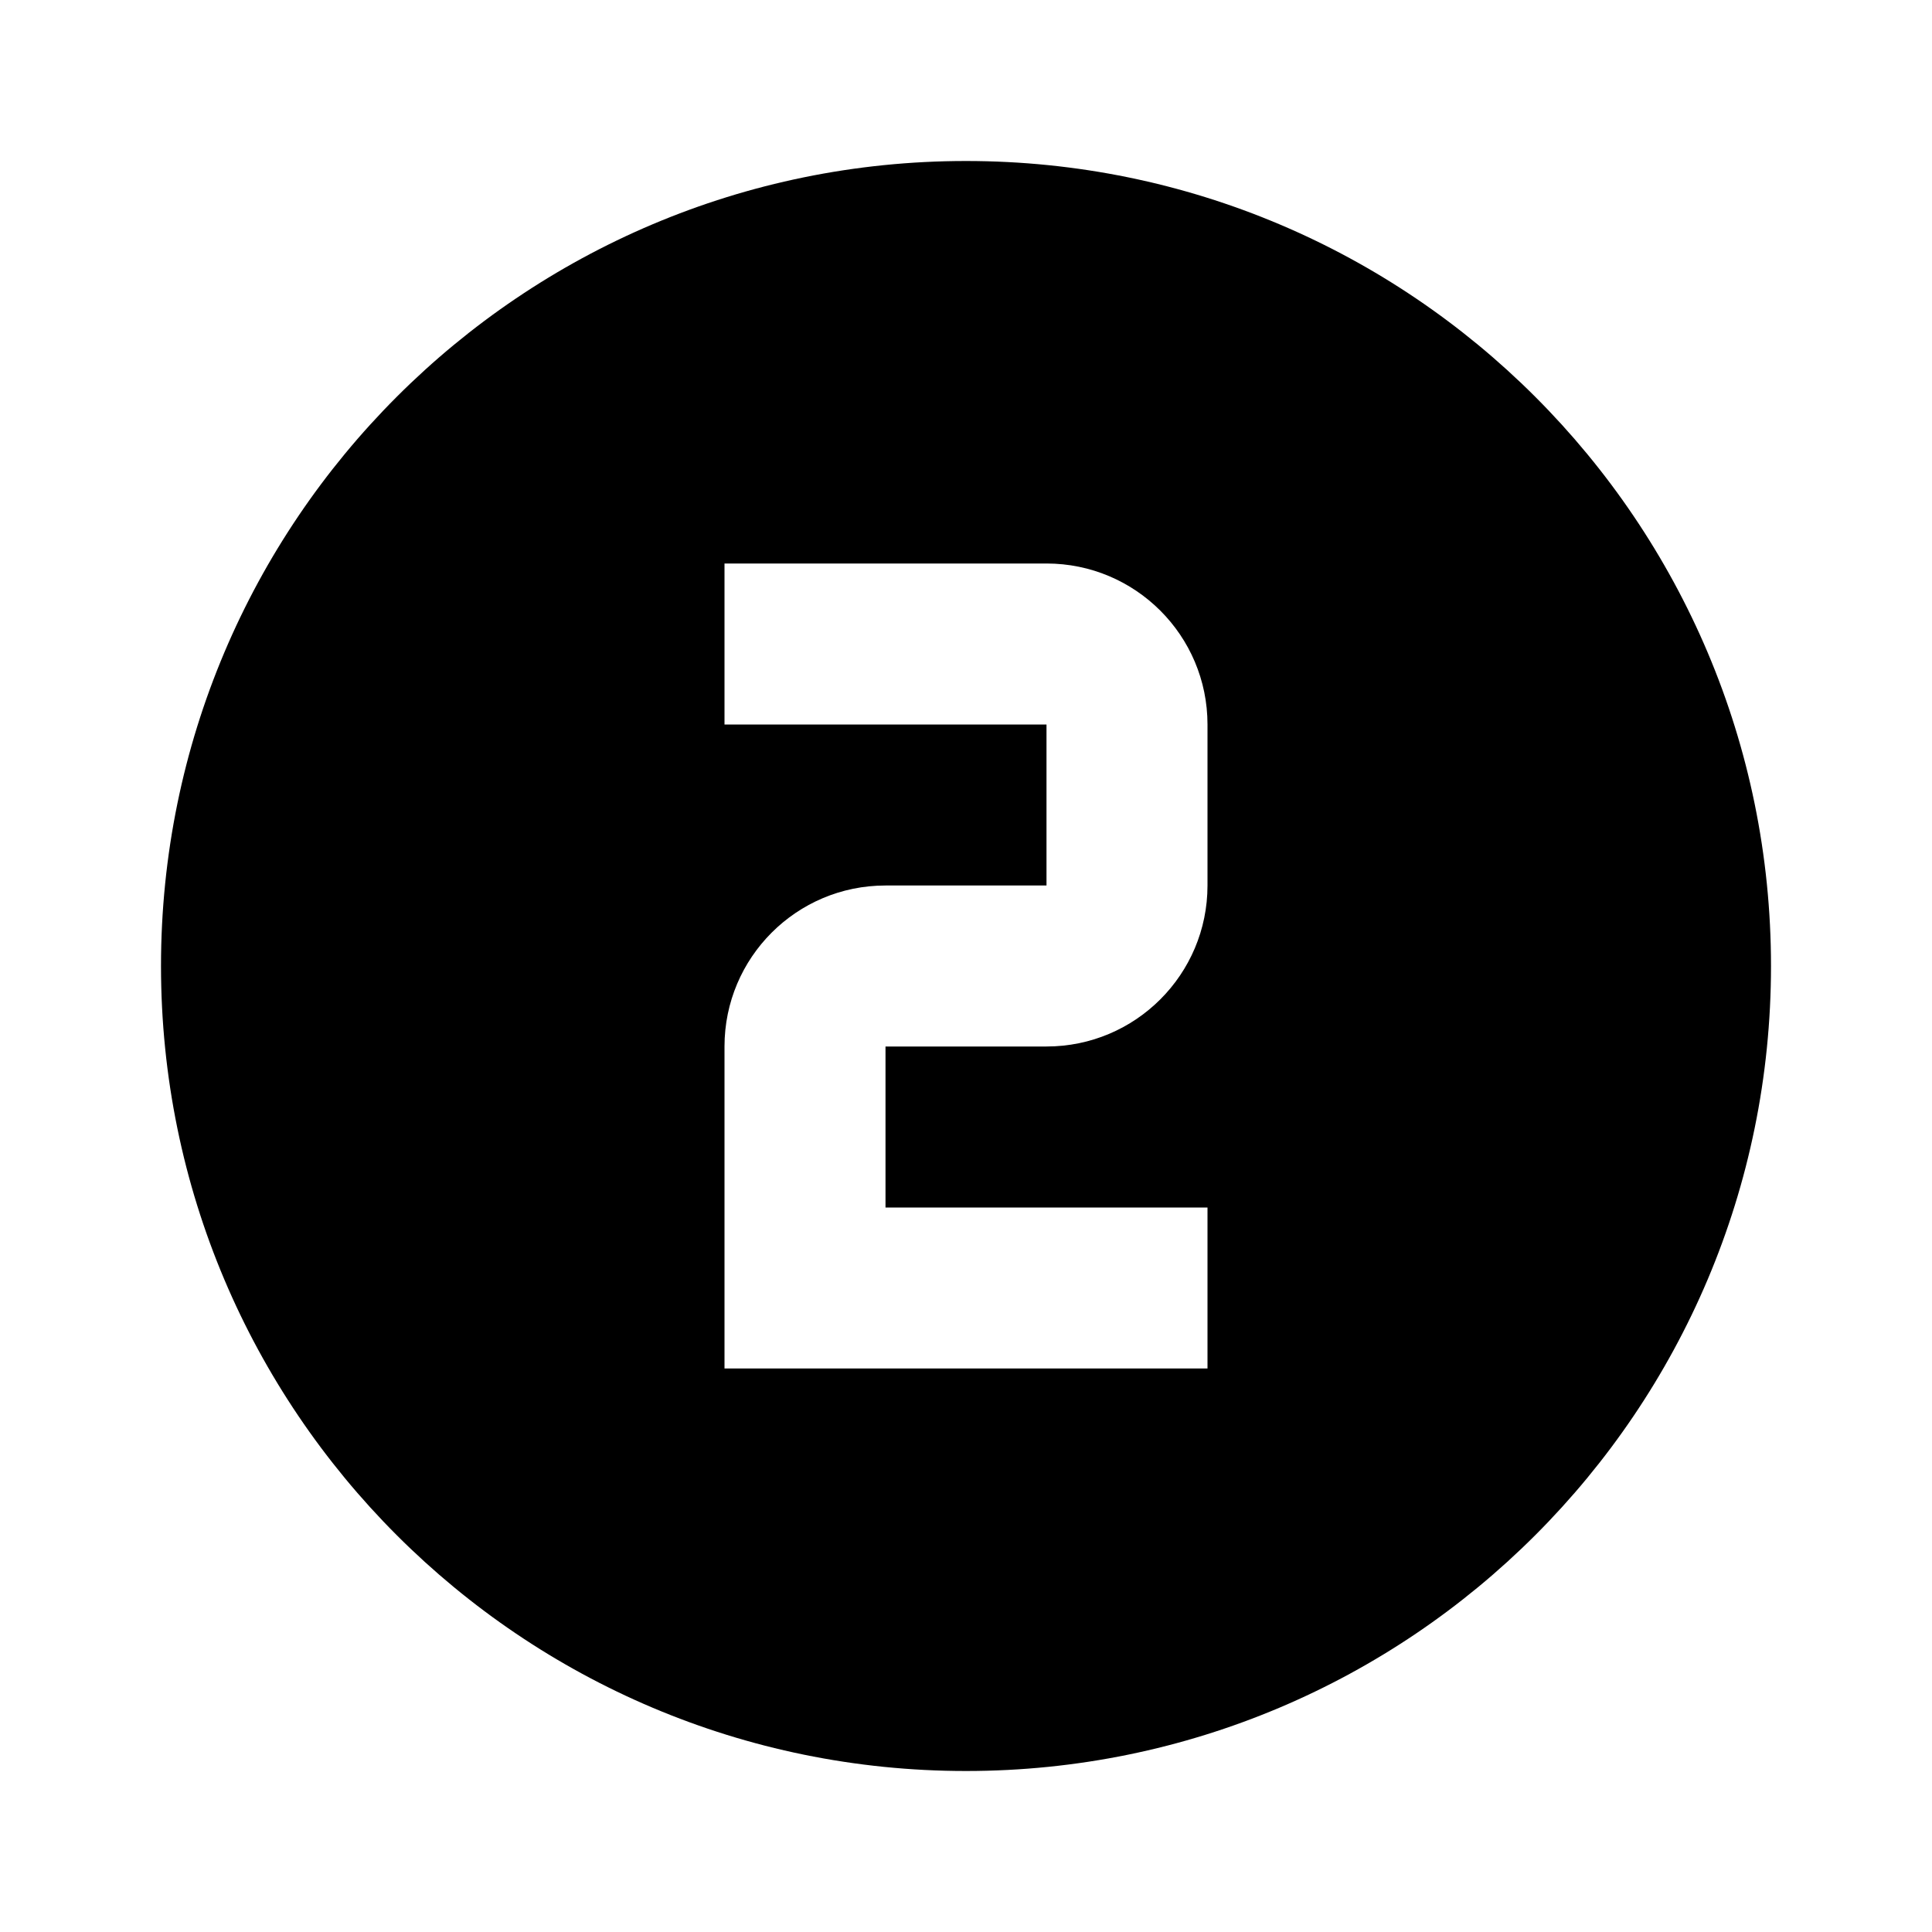
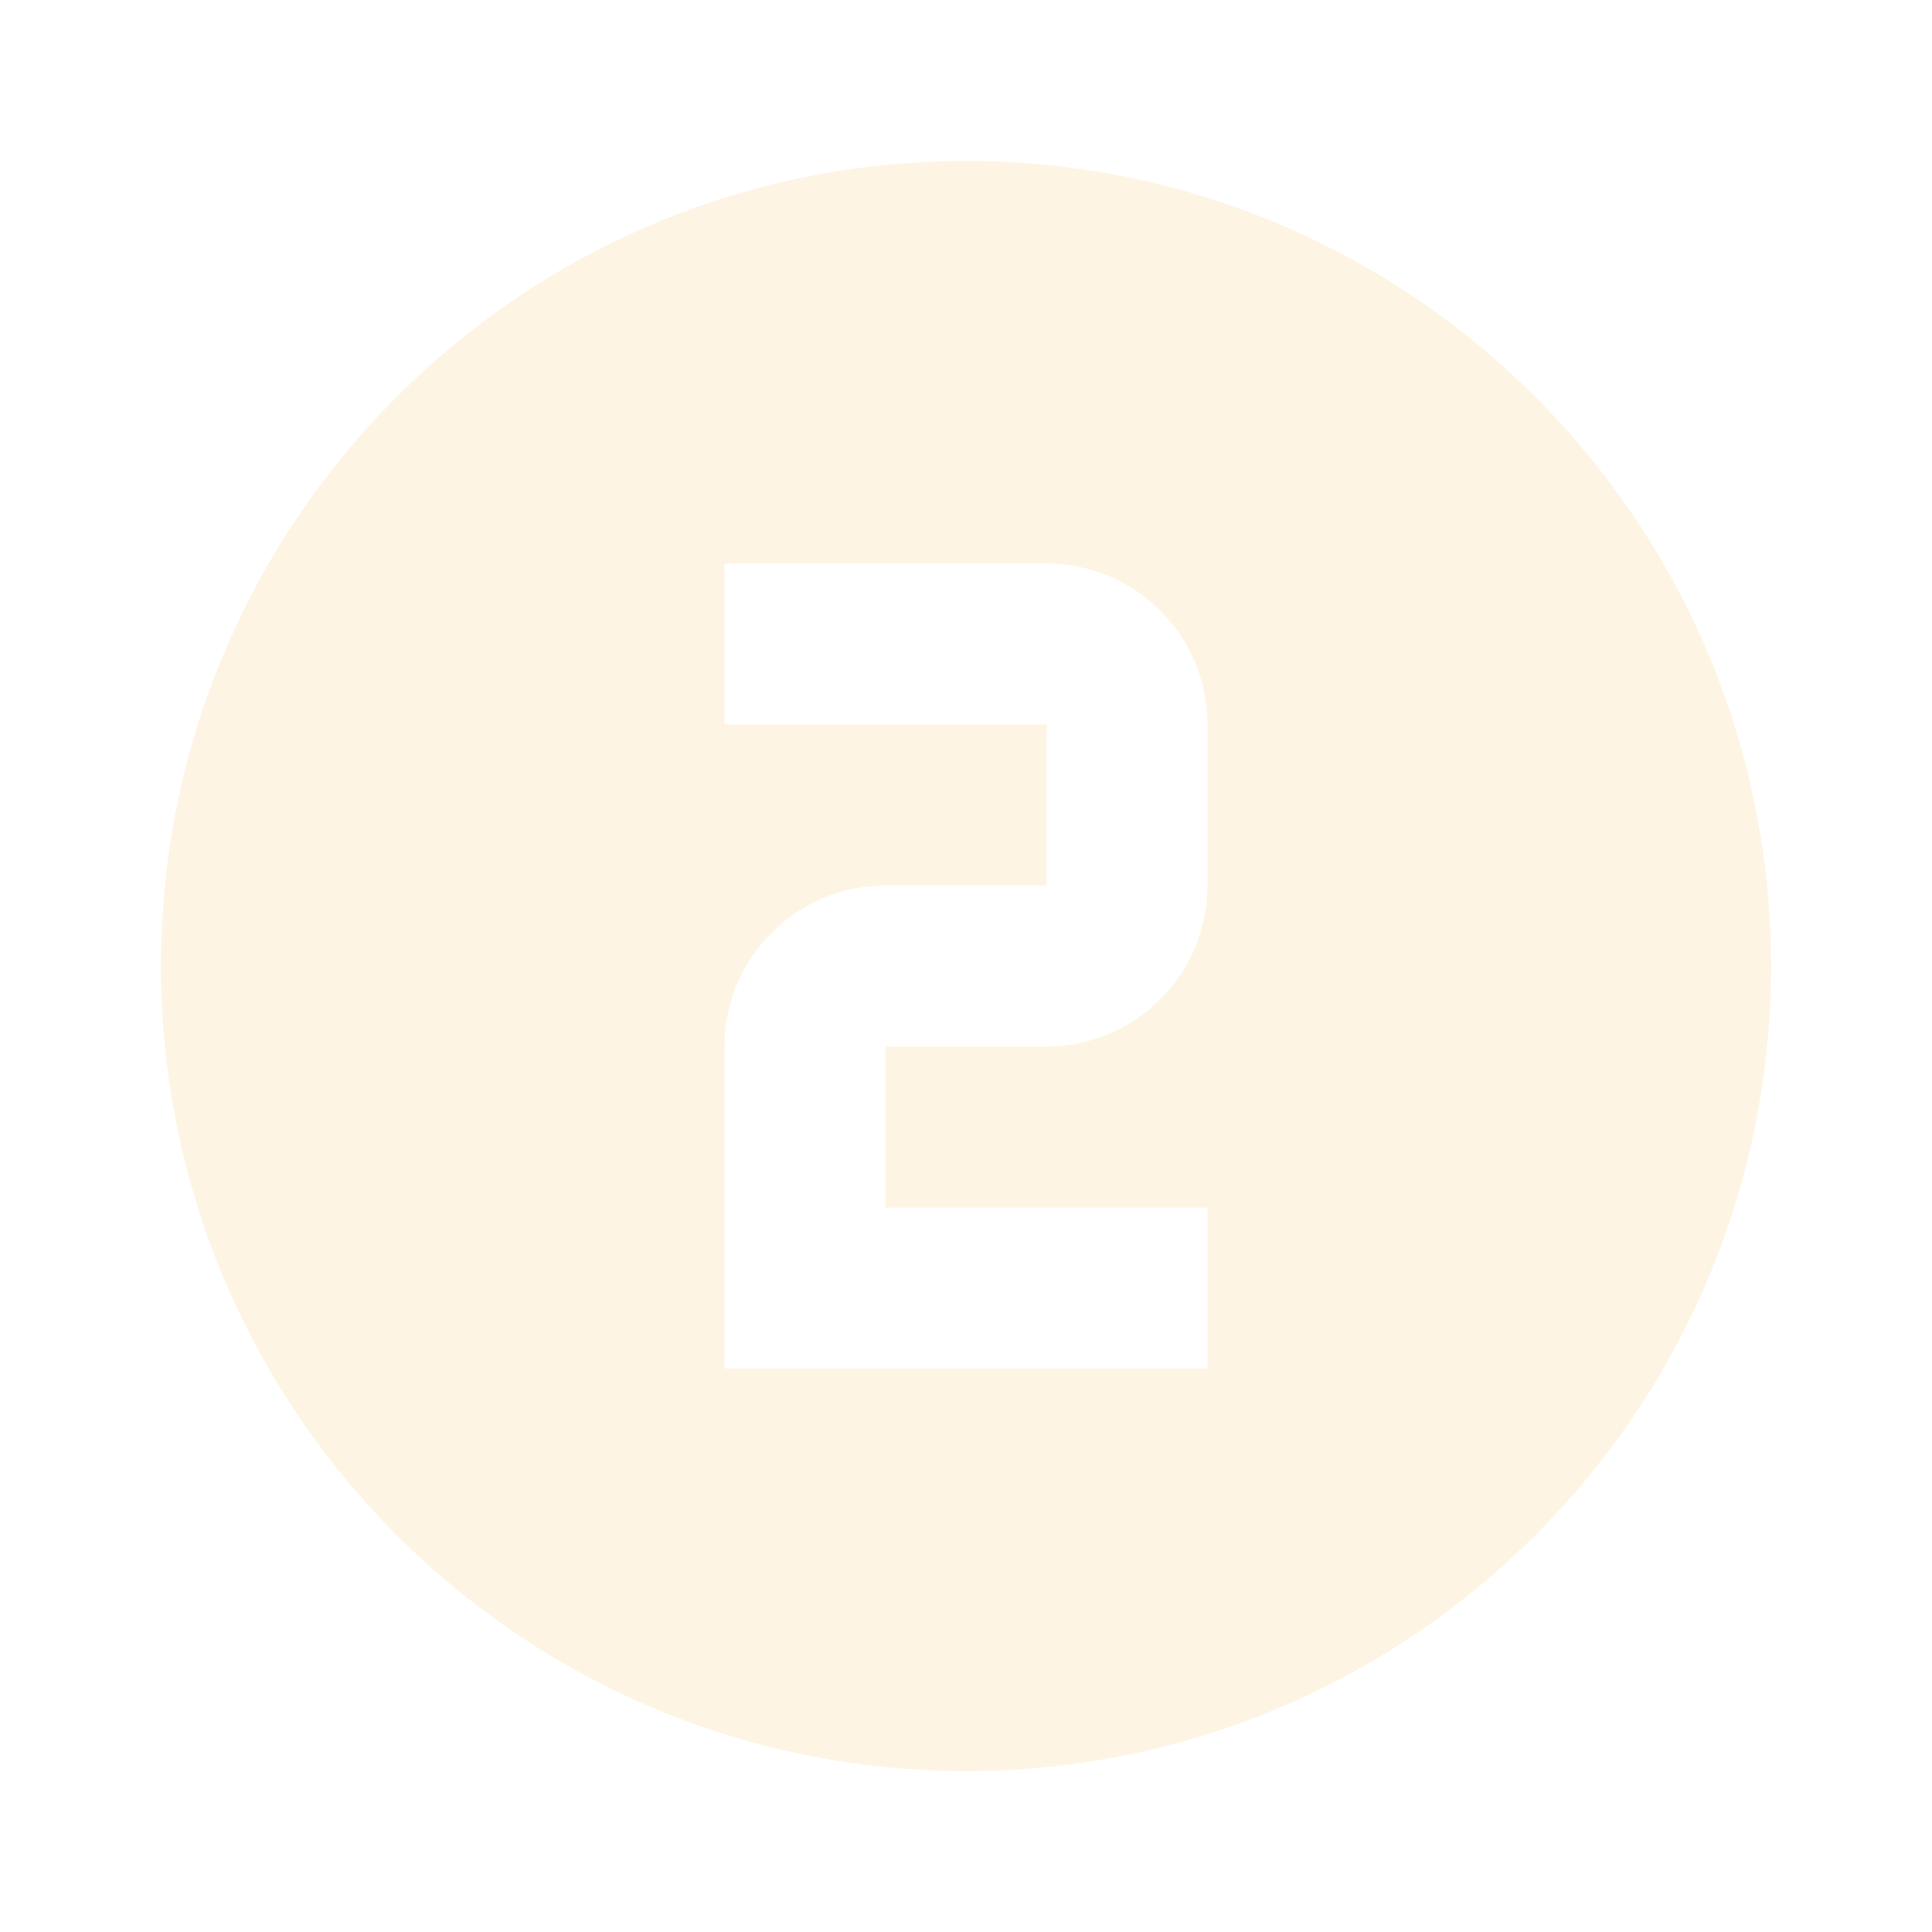
- <svg xmlns="http://www.w3.org/2000/svg" viewBox="0 0 24 24">
+ <svg xmlns="http://www.w3.org/2000/svg" viewBox="0 0 24 24" fill="#fdf4e3">
  <path d="M9,7V9H13V11H11A2,2 0 0,0 9,13V17H11L15,17V15H11V13H13A2,2 0 0,0 15,11V9A2,2 0 0,0 13,7H9M12,2A10,10 0 0,1 22,12A10,10 0 0,1 12,22A10,10 0 0,1 2,12A10,10 0 0,1 12,2Z" />
</svg>
